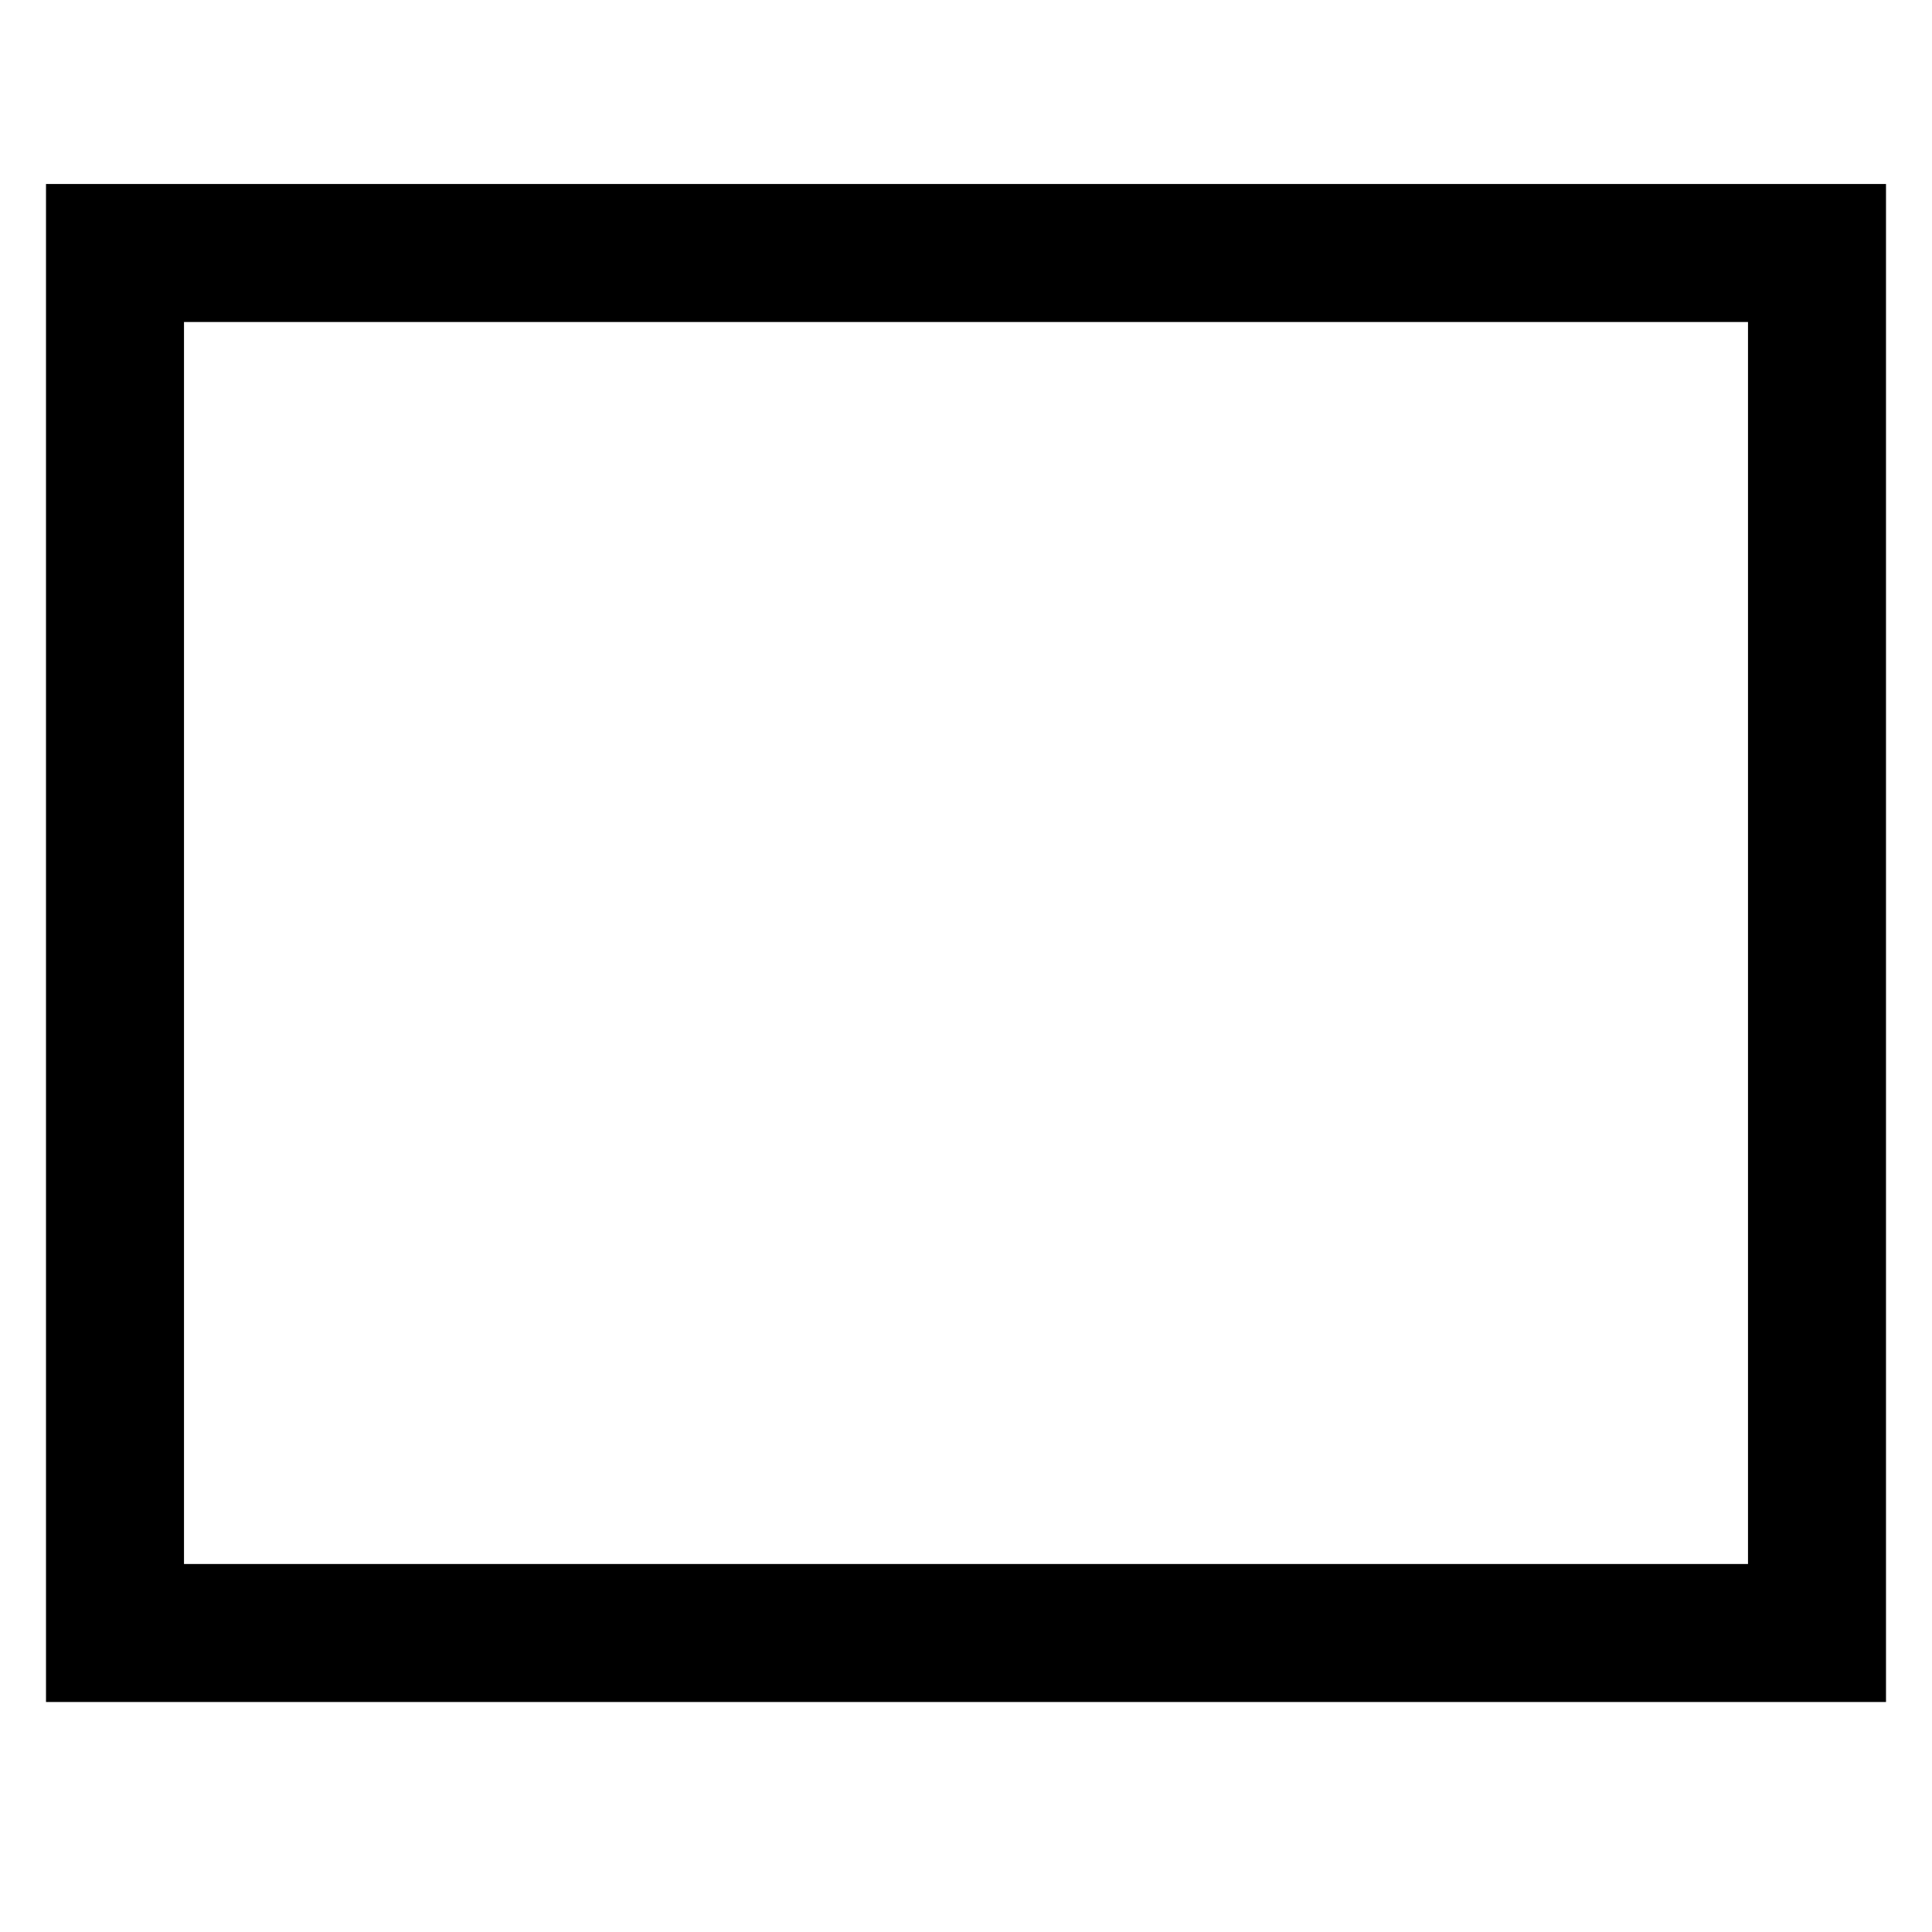
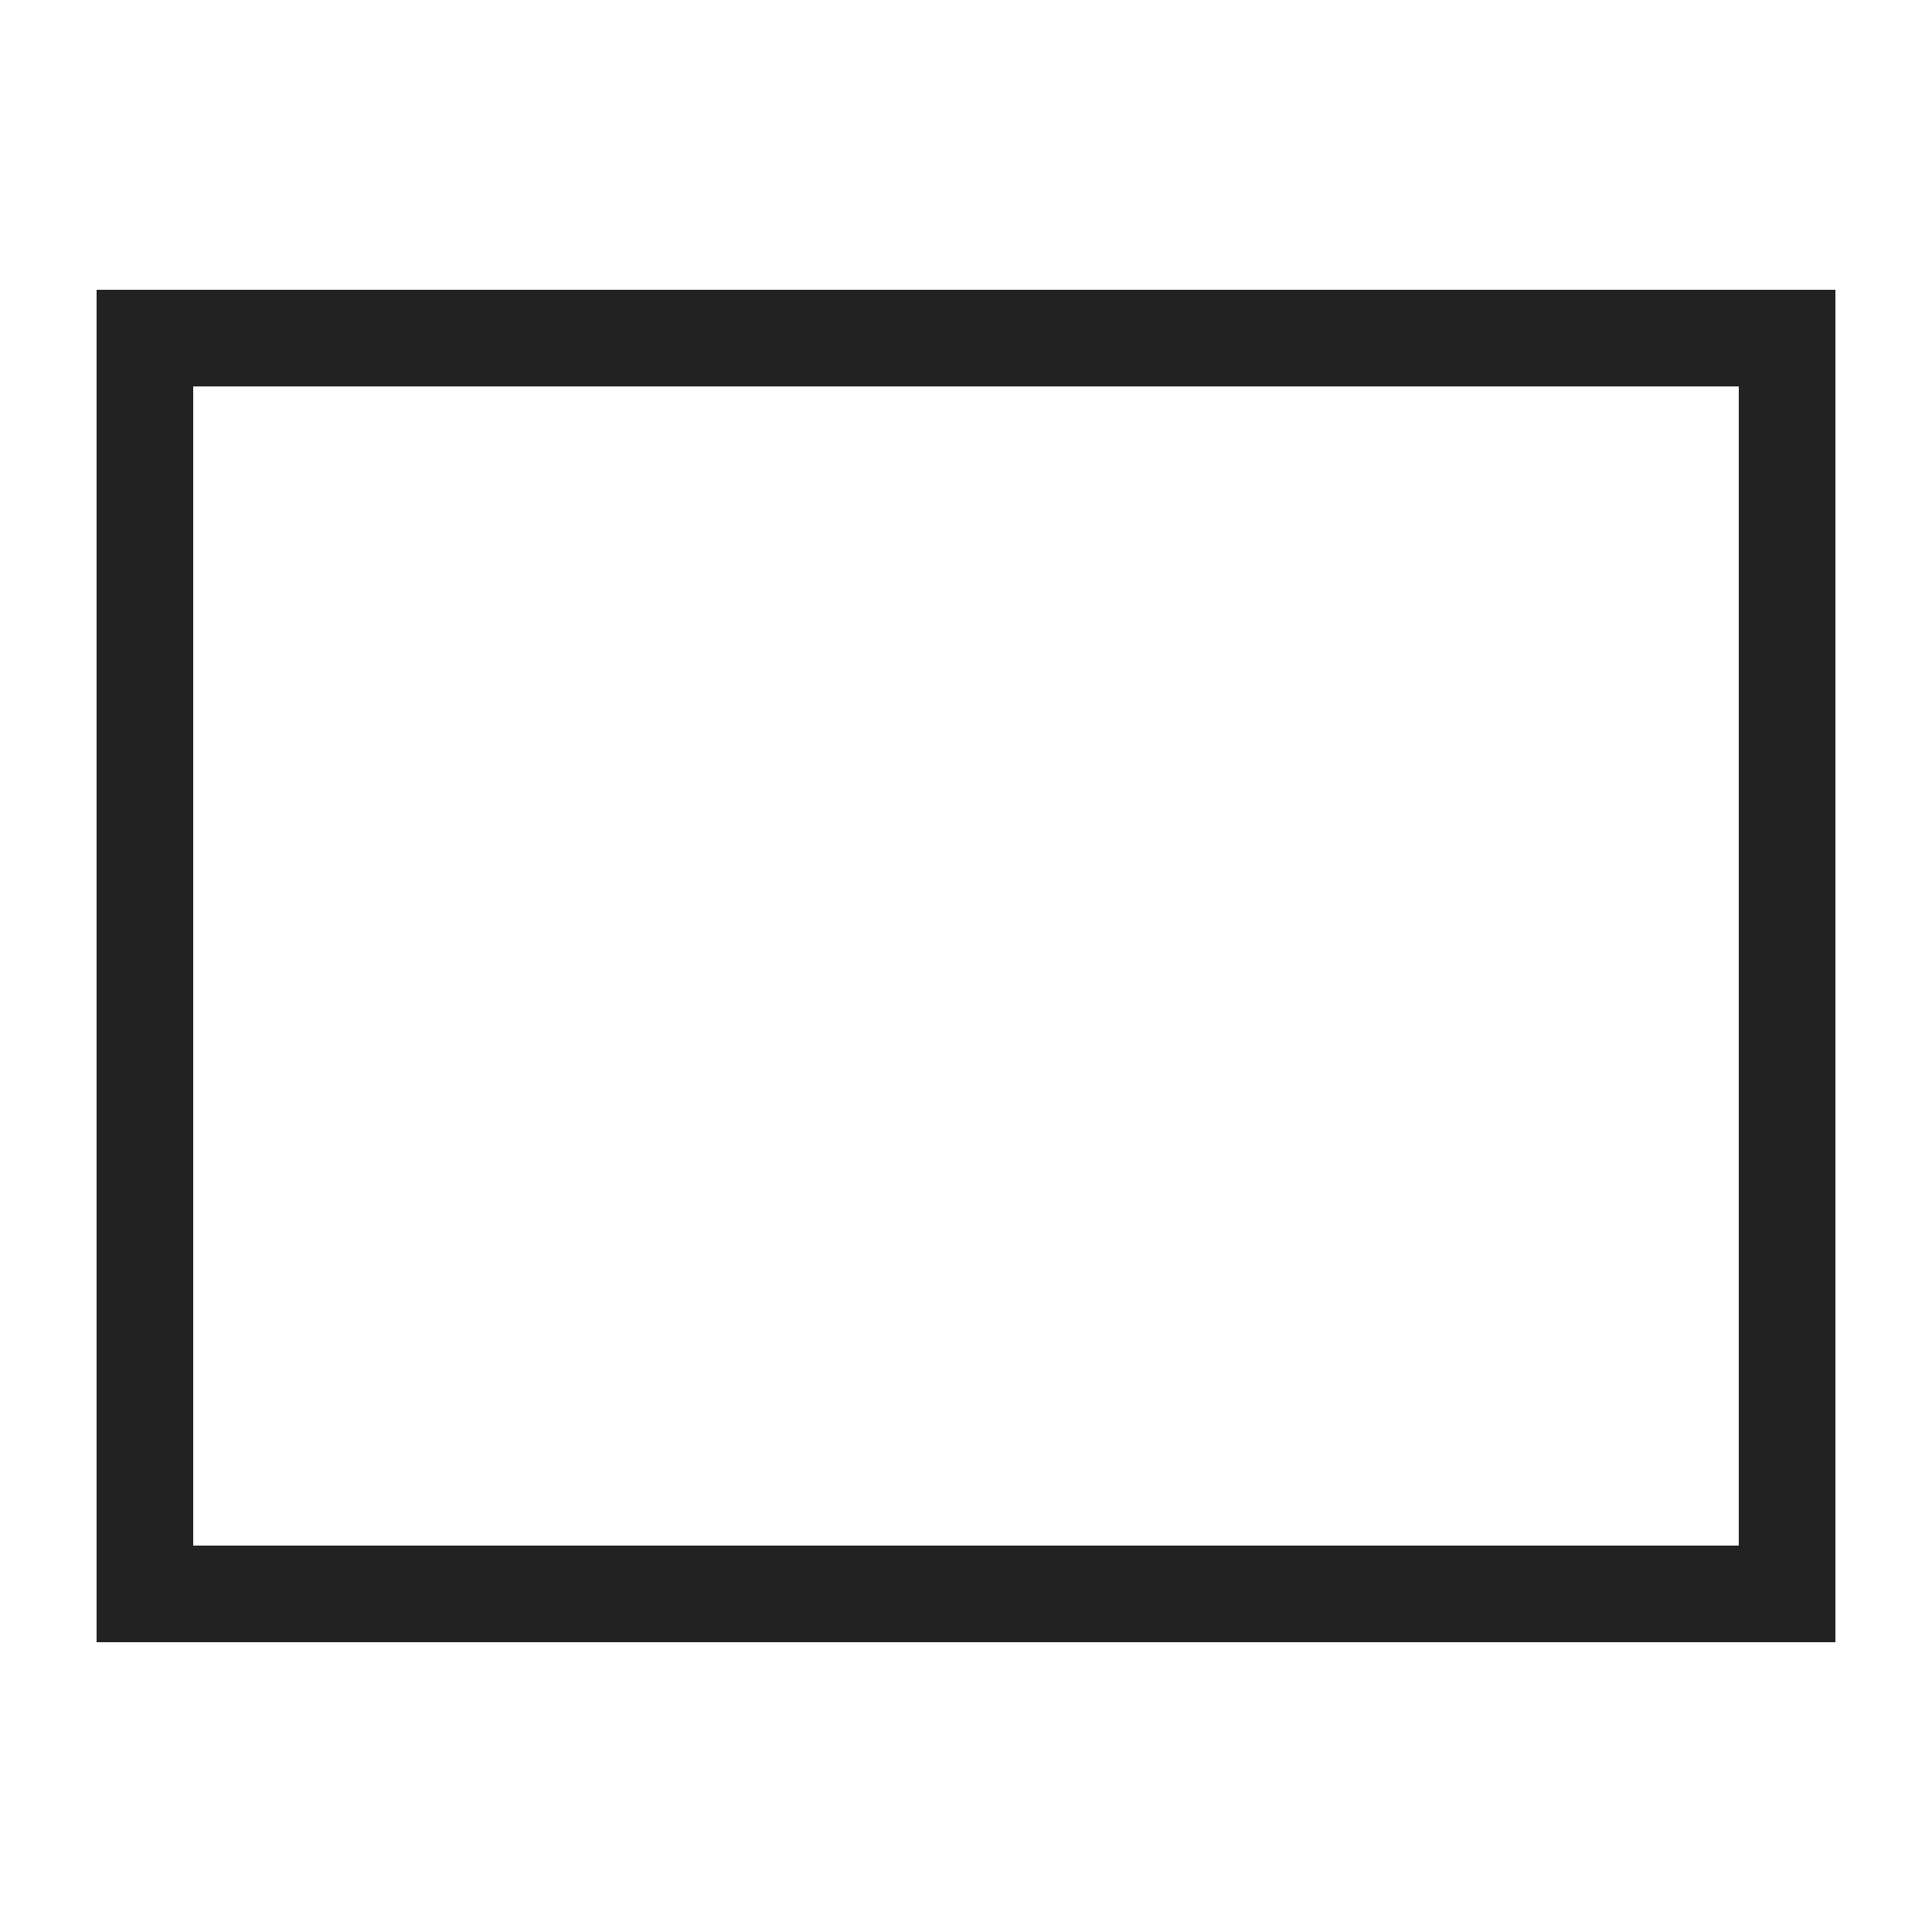
- <svg xmlns="http://www.w3.org/2000/svg" fill="#000000" version="1.1" baseProfile="tiny" id="Layer_1" width="800px" height="800px" viewBox="-0.5 0.5 42 42" xml:space="preserve">
-   <path d="M0.5,4.5v33h40v-33H0.5z M3.5,7.5h34v27h-34V7.5z" />
+ <svg xmlns="http://www.w3.org/2000/svg" width="800px" height="800px" viewBox="0 0 20 20" version="1.1">
+   <g id="layer1">
+     <path d="M 1 3 L 1 17 L 19 17 L 19 3 L 1 3 z M 2 4 L 18 4 L 18 16 L 2 16 L 2 4 z " style="fill:#222222; fill-opacity:1; stroke:none; stroke-width:0px;" />
+   </g>
</svg>
